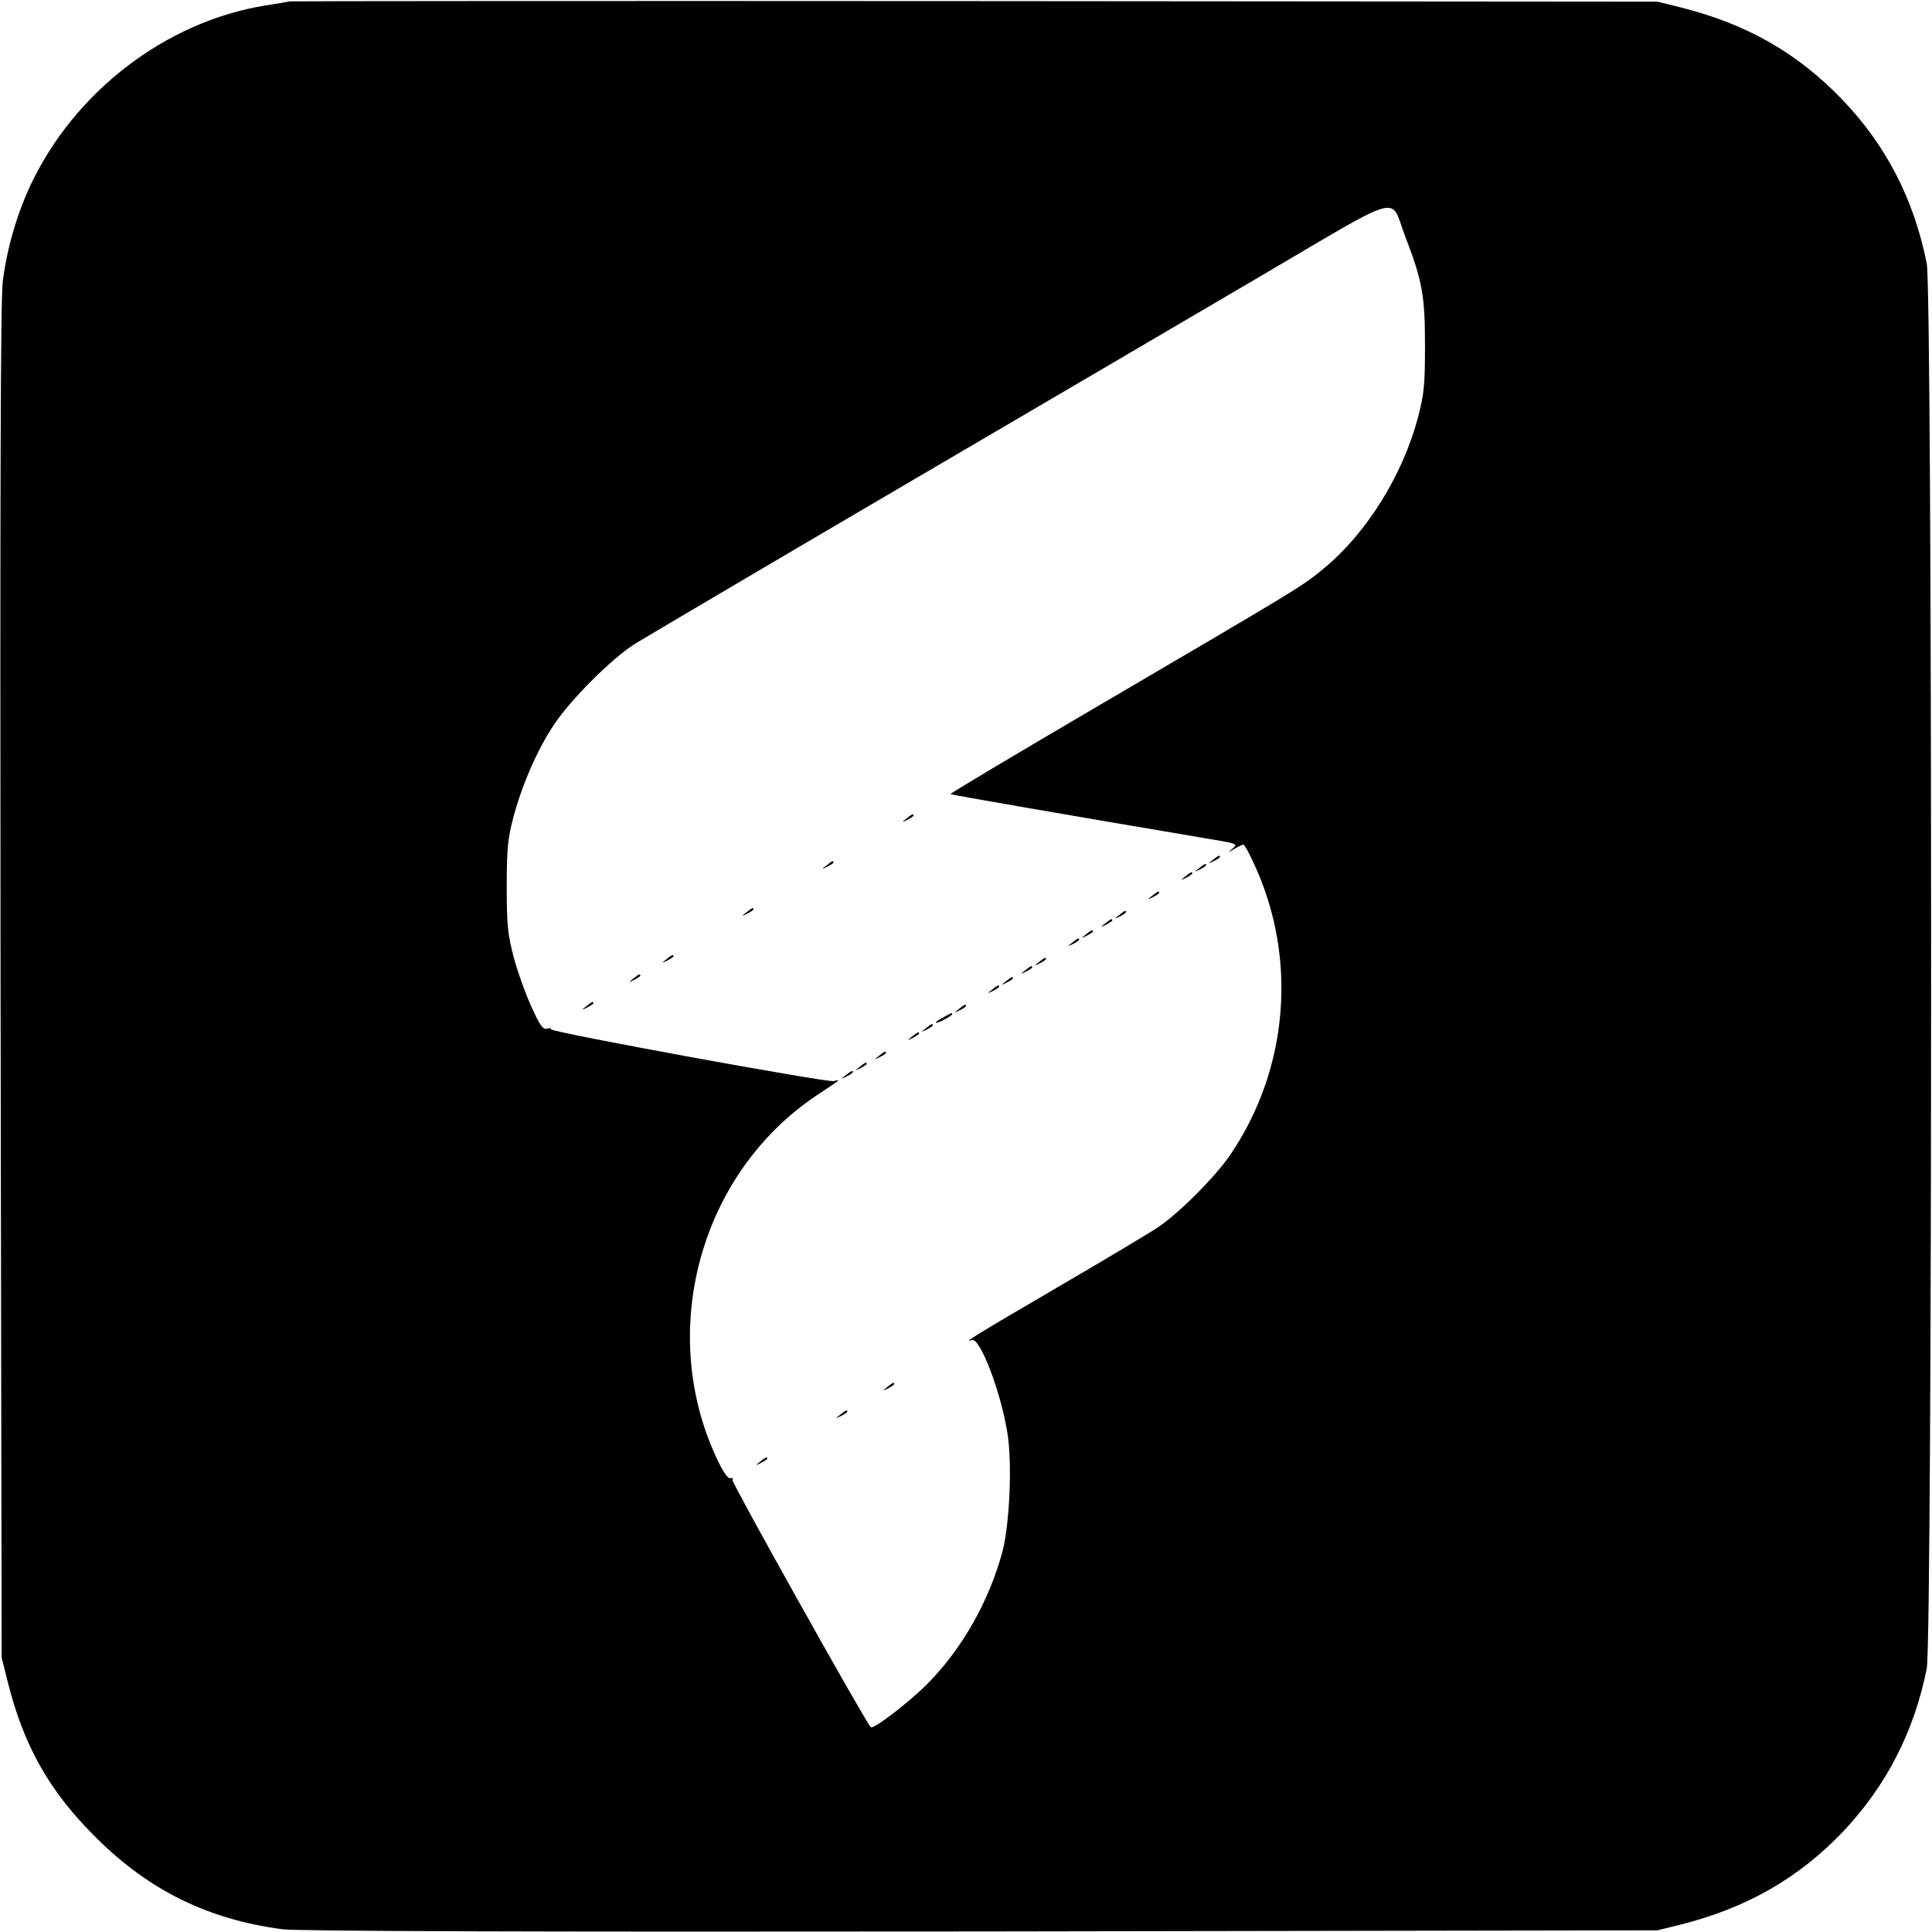
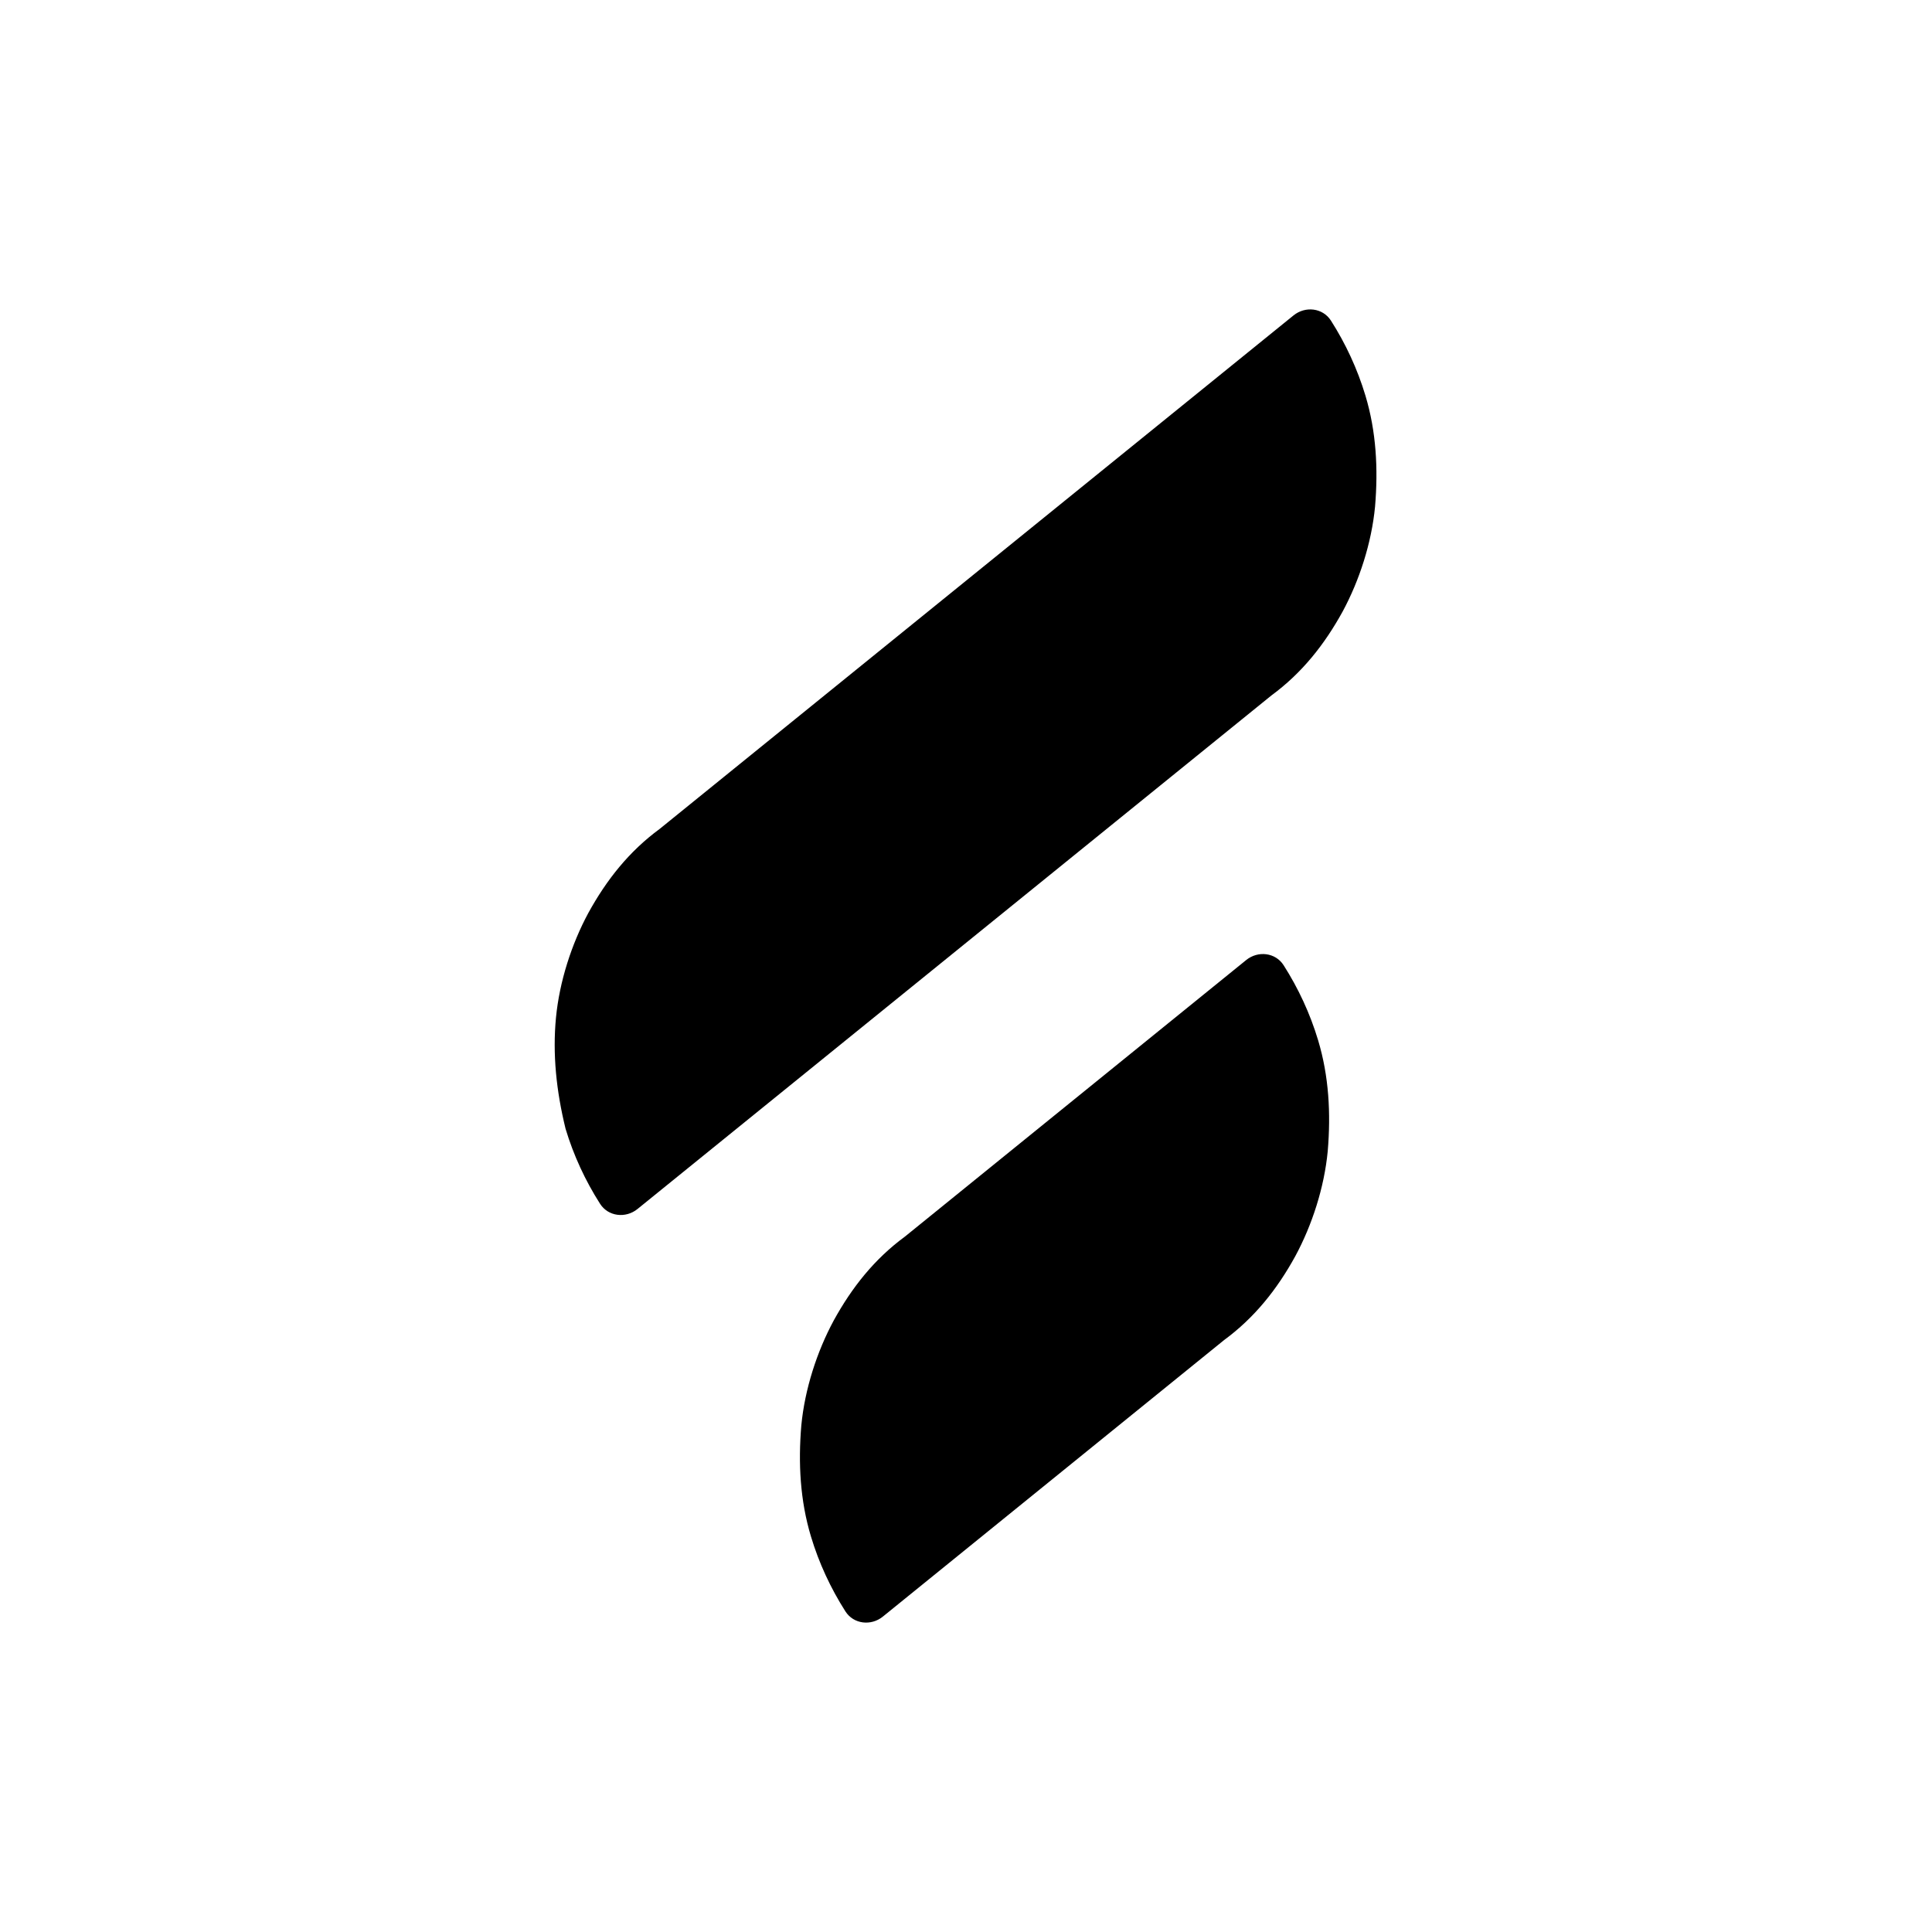
- <svg xmlns="http://www.w3.org/2000/svg" version="1.0" width="700pt" height="700pt" viewBox="0 0 700 700" preserveAspectRatio="xMidYMid meet">
-   <g transform="translate(0,700) scale(0.1,-0.1)" fill="#000000" stroke="none">
-     <path d="M1050 6995 c-8 -2 -49 -9 -90 -15 -360 -59 -690 -312 -850 -652 -50 -108 -85 -229 -100 -348 -8 -70 -10 -732 -8 -2540 l4 -2445 21 -85 c59 -237 152 -401 323 -570 191 -190 406 -295 673 -330 57 -7 842 -10 2532 -8 l2450 4 85 21 c238 60 427 168 588 337 156 165 258 363 303 591 21 104 21 4986 0 5090 -46 231 -146 427 -305 593 -163 170 -347 275 -586 335 l-85 21 -2470 2 c-1358 1 -2477 0 -2485 -1z m4040 -848 c63 -163 73 -217 73 -397 0 -147 -3 -176 -26 -265 -56 -208 -185 -416 -340 -544 -78 -65 -80 -66 -839 -511 -285 -167 -516 -305 -514 -307 2 -3 436 -78 916 -159 127 -21 127 -21 104 -40 -17 -14 -16 -14 8 0 15 9 30 16 33 16 4 0 22 -33 40 -73 156 -338 124 -738 -86 -1049 -54 -80 -186 -213 -264 -265 -33 -22 -197 -120 -365 -218 -286 -167 -348 -205 -309 -190 29 11 105 -186 129 -337 18 -109 8 -331 -18 -430 -49 -181 -147 -354 -275 -482 -66 -66 -193 -163 -202 -154 -20 20 -504 886 -501 895 3 7 -1 10 -7 7 -8 -3 -24 19 -41 53 -230 466 -75 1049 354 1335 89 59 88 58 61 51 -24 -6 -1031 178 -1025 188 2 4 -4 5 -14 2 -15 -4 -26 12 -56 78 -21 46 -50 126 -64 178 -22 84 -26 117 -26 256 0 136 3 173 23 250 31 117 85 244 146 336 60 92 209 241 295 296 36 22 459 272 940 554 481 282 1080 633 1330 780 523 307 465 291 520 146z" />
-     <path d="M3284 4034 c-18 -14 -18 -15 4 -4 12 6 22 13 22 15 0 8 -5 6 -26 -11z" />
-     <path d="M4394 3884 c-18 -14 -18 -15 4 -4 12 6 22 13 22 15 0 8 -5 6 -26 -11z" />
-     <path d="M2994 3864 c-18 -14 -18 -15 4 -4 12 6 22 13 22 15 0 8 -5 6 -26 -11z" />
-     <path d="M4344 3854 c-18 -14 -18 -15 4 -4 12 6 22 13 22 15 0 8 -5 6 -26 -11z" />
-     <path d="M4294 3824 c-18 -14 -18 -15 4 -4 12 6 22 13 22 15 0 8 -5 6 -26 -11z" />
-     <path d="M4174 3754 c-18 -14 -18 -15 4 -4 12 6 22 13 22 15 0 8 -5 6 -26 -11z" />
-     <path d="M2704 3694 c-18 -14 -18 -15 4 -4 12 6 22 13 22 15 0 8 -5 6 -26 -11z" />
-     <path d="M4054 3684 c-18 -14 -18 -15 4 -4 12 6 22 13 22 15 0 8 -5 6 -26 -11z" />
-     <path d="M4004 3654 c-18 -14 -18 -15 4 -4 12 6 22 13 22 15 0 8 -5 6 -26 -11z" />
-     <path d="M3934 3614 c-18 -14 -18 -15 4 -4 12 6 22 13 22 15 0 8 -5 6 -26 -11z" />
-     <path d="M3884 3584 c-18 -14 -18 -15 4 -4 12 6 22 13 22 15 0 8 -5 6 -26 -11z" />
-     <path d="M2414 3524 c-18 -14 -18 -15 4 -4 12 6 22 13 22 15 0 8 -5 6 -26 -11z" />
-     <path d="M3764 3514 c-18 -14 -18 -15 4 -4 12 6 22 13 22 15 0 8 -5 6 -26 -11z" />
-     <path d="M3714 3484 c-18 -14 -18 -15 4 -4 12 6 22 13 22 15 0 8 -5 6 -26 -11z" />
-     <path d="M2294 3454 c-18 -14 -18 -15 4 -4 12 6 22 13 22 15 0 8 -5 6 -26 -11z" />
-     <path d="M3644 3444 c-18 -14 -18 -15 4 -4 12 6 22 13 22 15 0 8 -5 6 -26 -11z" />
-     <path d="M3594 3414 c-18 -14 -18 -15 4 -4 12 6 22 13 22 15 0 8 -5 6 -26 -11z" />
-     <path d="M2124 3354 c-18 -14 -18 -15 4 -4 12 6 22 13 22 15 0 8 -5 6 -26 -11z" />
-     <path d="M3474 3344 c-18 -14 -18 -15 4 -4 12 6 22 13 22 15 0 8 -5 6 -26 -11z" />
-     <path d="M3418 3314 c-38 -20 -36 -28 2 -9 17 9 30 18 30 20 0 7 -1 6 -32 -11z" />
-     <path d="M3354 3274 c-18 -14 -18 -15 4 -4 12 6 22 13 22 15 0 8 -5 6 -26 -11z" />
-     <path d="M3304 3244 c-18 -14 -18 -15 4 -4 12 6 22 13 22 15 0 8 -5 6 -26 -11z" />
-     <path d="M3184 3174 c-18 -14 -18 -15 4 -4 12 6 22 13 22 15 0 8 -5 6 -26 -11z" />
-     <path d="M3114 3134 c-18 -14 -18 -15 4 -4 12 6 22 13 22 15 0 8 -5 6 -26 -11z" />
-     <path d="M3064 3104 c-18 -14 -18 -15 4 -4 12 6 22 13 22 15 0 8 -5 6 -26 -11z" />
-     <path d="M3214 1974 c-18 -14 -18 -15 4 -4 12 6 22 13 22 15 0 8 -5 6 -26 -11z" />
-     <path d="M3044 1874 c-18 -14 -18 -15 4 -4 12 6 22 13 22 15 0 8 -5 6 -26 -11z" />
-     <path d="M2754 1704 c-18 -14 -18 -15 4 -4 12 6 22 13 22 15 0 8 -5 6 -26 -11z" />
+ <svg xmlns="http://www.w3.org/2000/svg" width="512" height="512" viewBox="0 0 512 512" fill="none">
+   <g transform="translate(147 82) scale(0.305)">
+     <path d="M71.952 781.628C61.694 789.938 46.51 788.226 39.411 777.094C26.643 757.074 16.426 735.155 9.436 711.882C1.367 678.971 -1.915 646.892 1.11 615.417C4.135 583.942 14.694 551.33 29.271 524.329C45.076 495.59 64.66 470.878 91.185 451.401L641.948 5.212C652.207 -3.099 667.39 -1.386 674.489 9.746C687.257 29.766 697.474 51.685 704.464 74.957C713.824 106.12 715.586 138.427 712.79 171.422C709.765 202.898 699.206 235.509 684.629 262.51C668.824 291.25 649.24 315.962 622.715 335.439L71.952 781.628Z" fill="#000000" />
+     <path d="M285.136 1135.79C274.878 1144.1 259.692 1142.39 252.592 1131.25C239.825 1111.23 229.609 1089.32 222.62 1066.05C213.26 1034.88 211.498 1002.58 214.294 969.58C217.319 938.105 227.878 905.493 242.455 878.493C258.26 849.753 277.844 825.041 304.369 805.564L600.826 565.322C611.084 557.009 626.27 558.721 633.37 569.854C646.137 589.873 656.353 611.791 663.342 635.063C672.702 666.225 674.464 698.533 671.668 731.528C668.643 763.003 658.084 795.615 643.507 822.615C627.702 851.355 608.118 876.067 581.593 895.544L285.136 1135.79Z" fill="#000000" />
  </g>
</svg>
